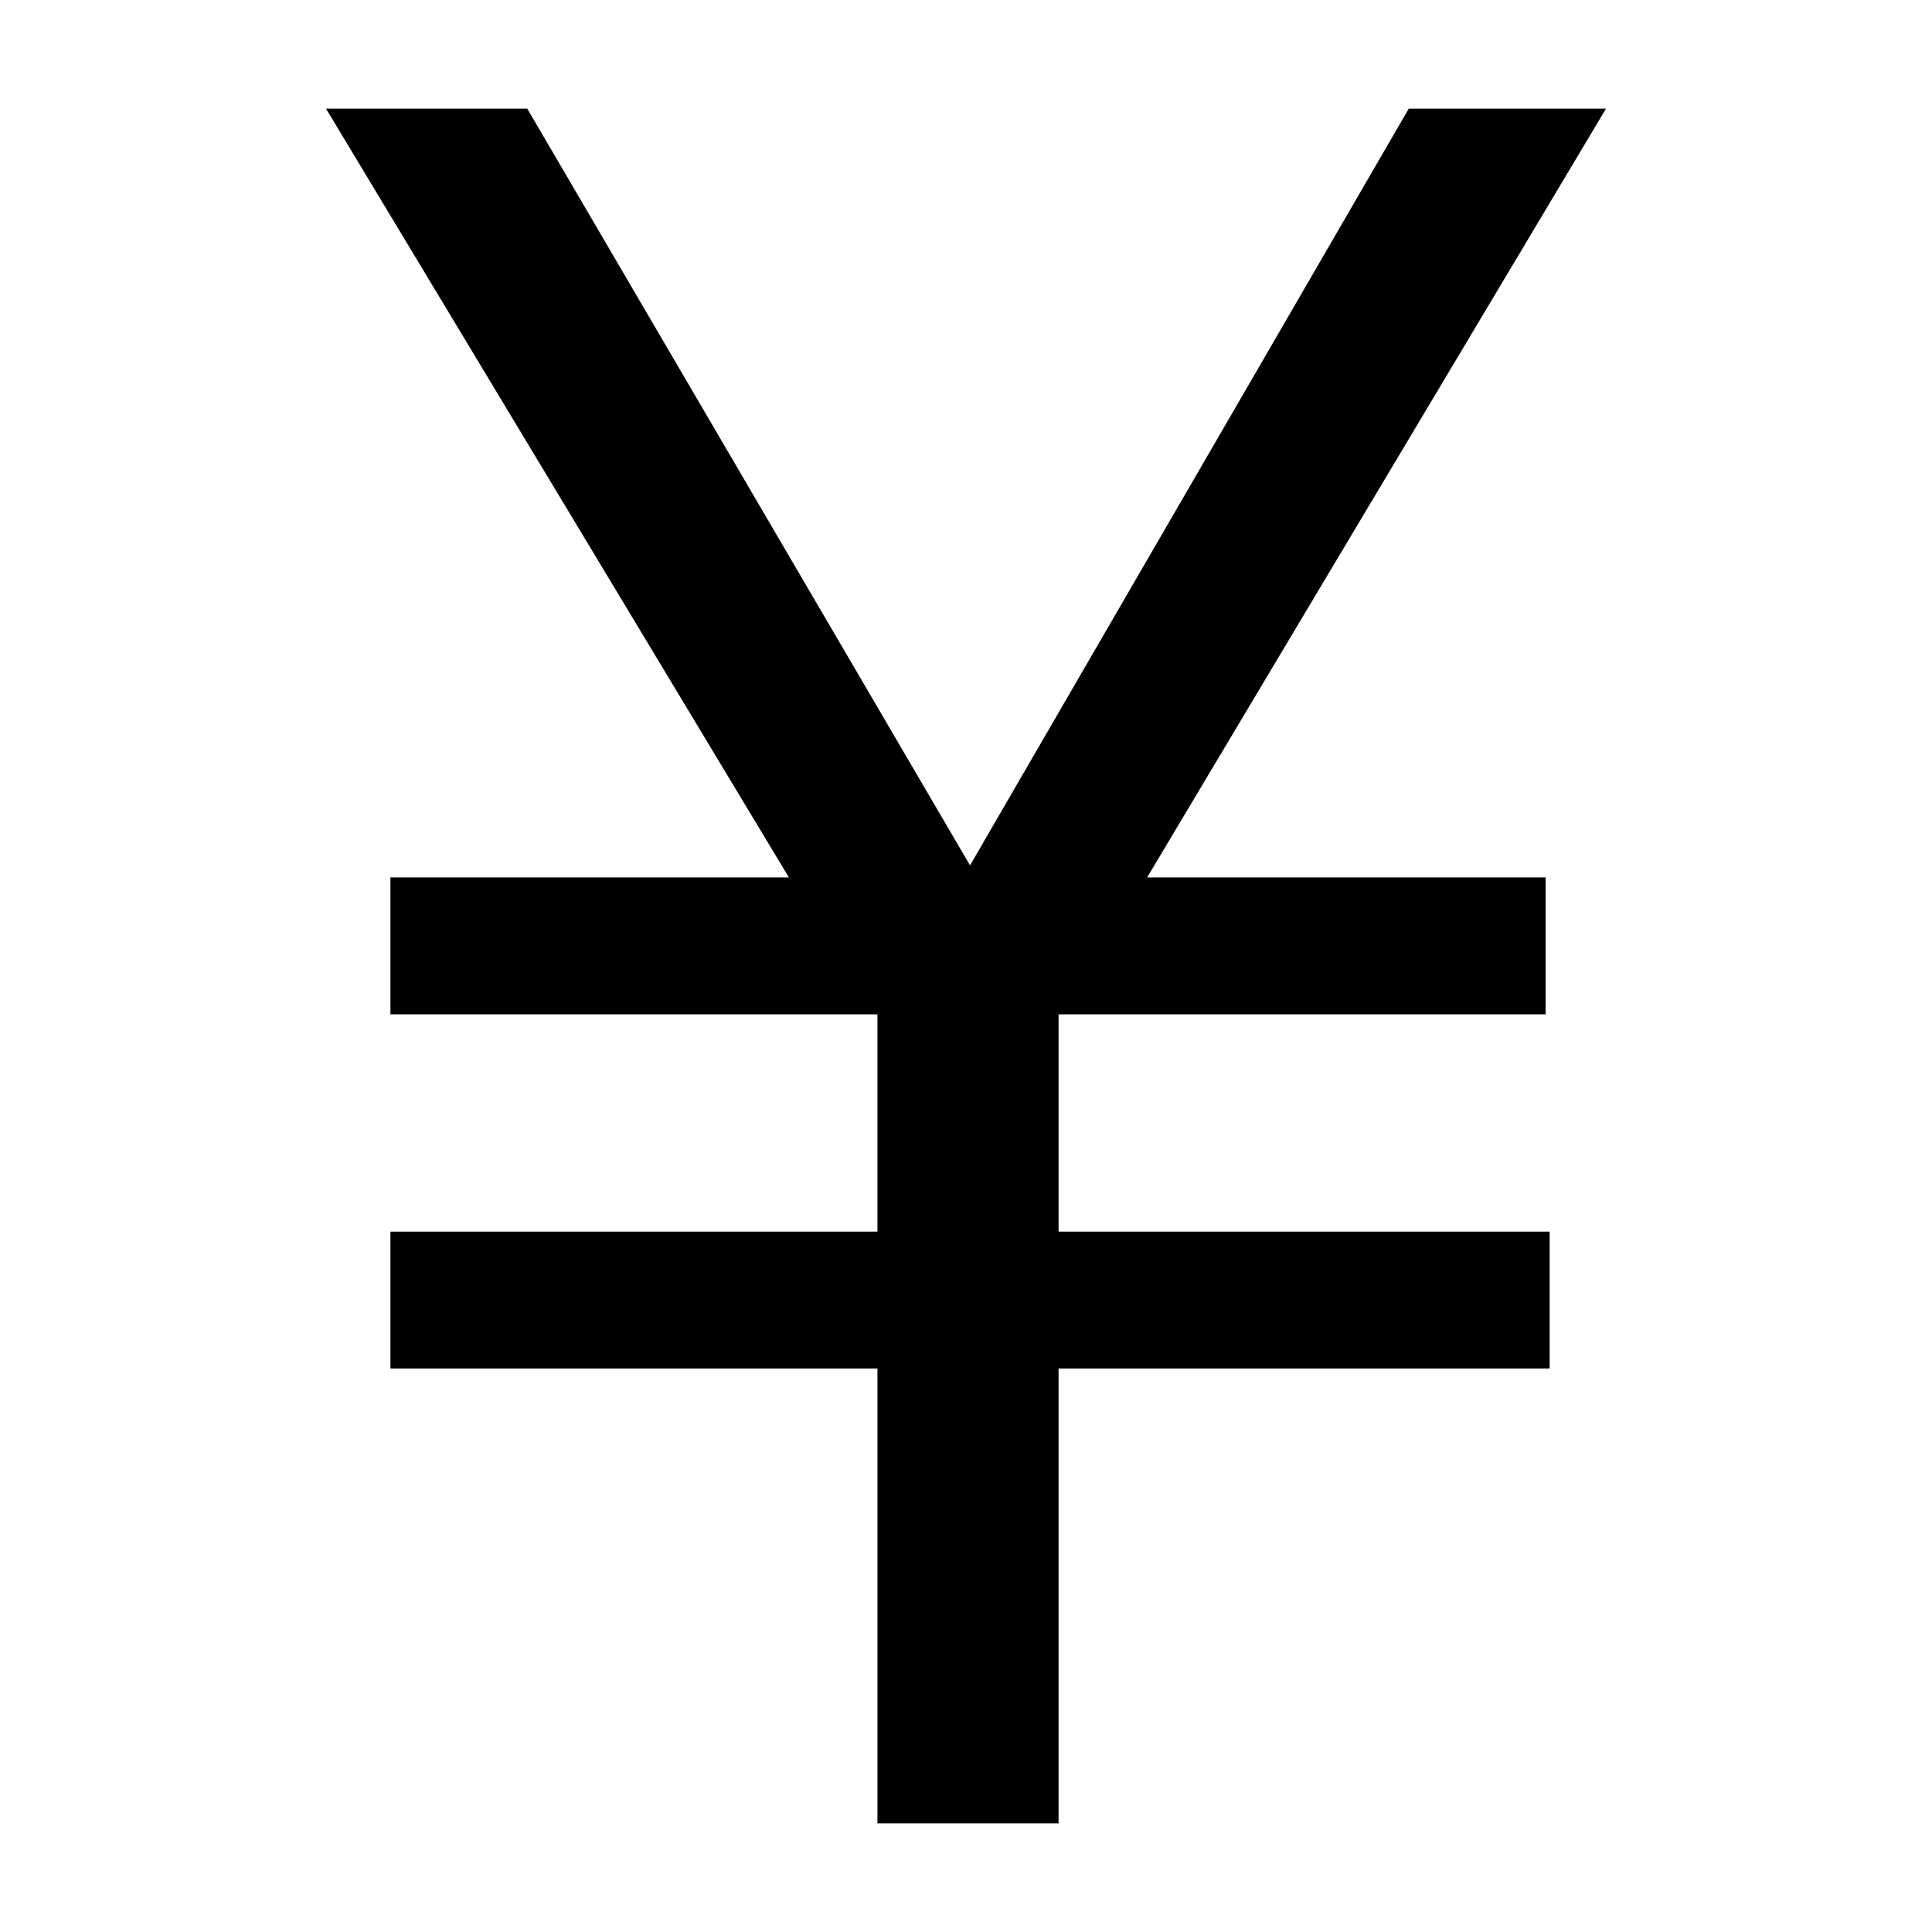
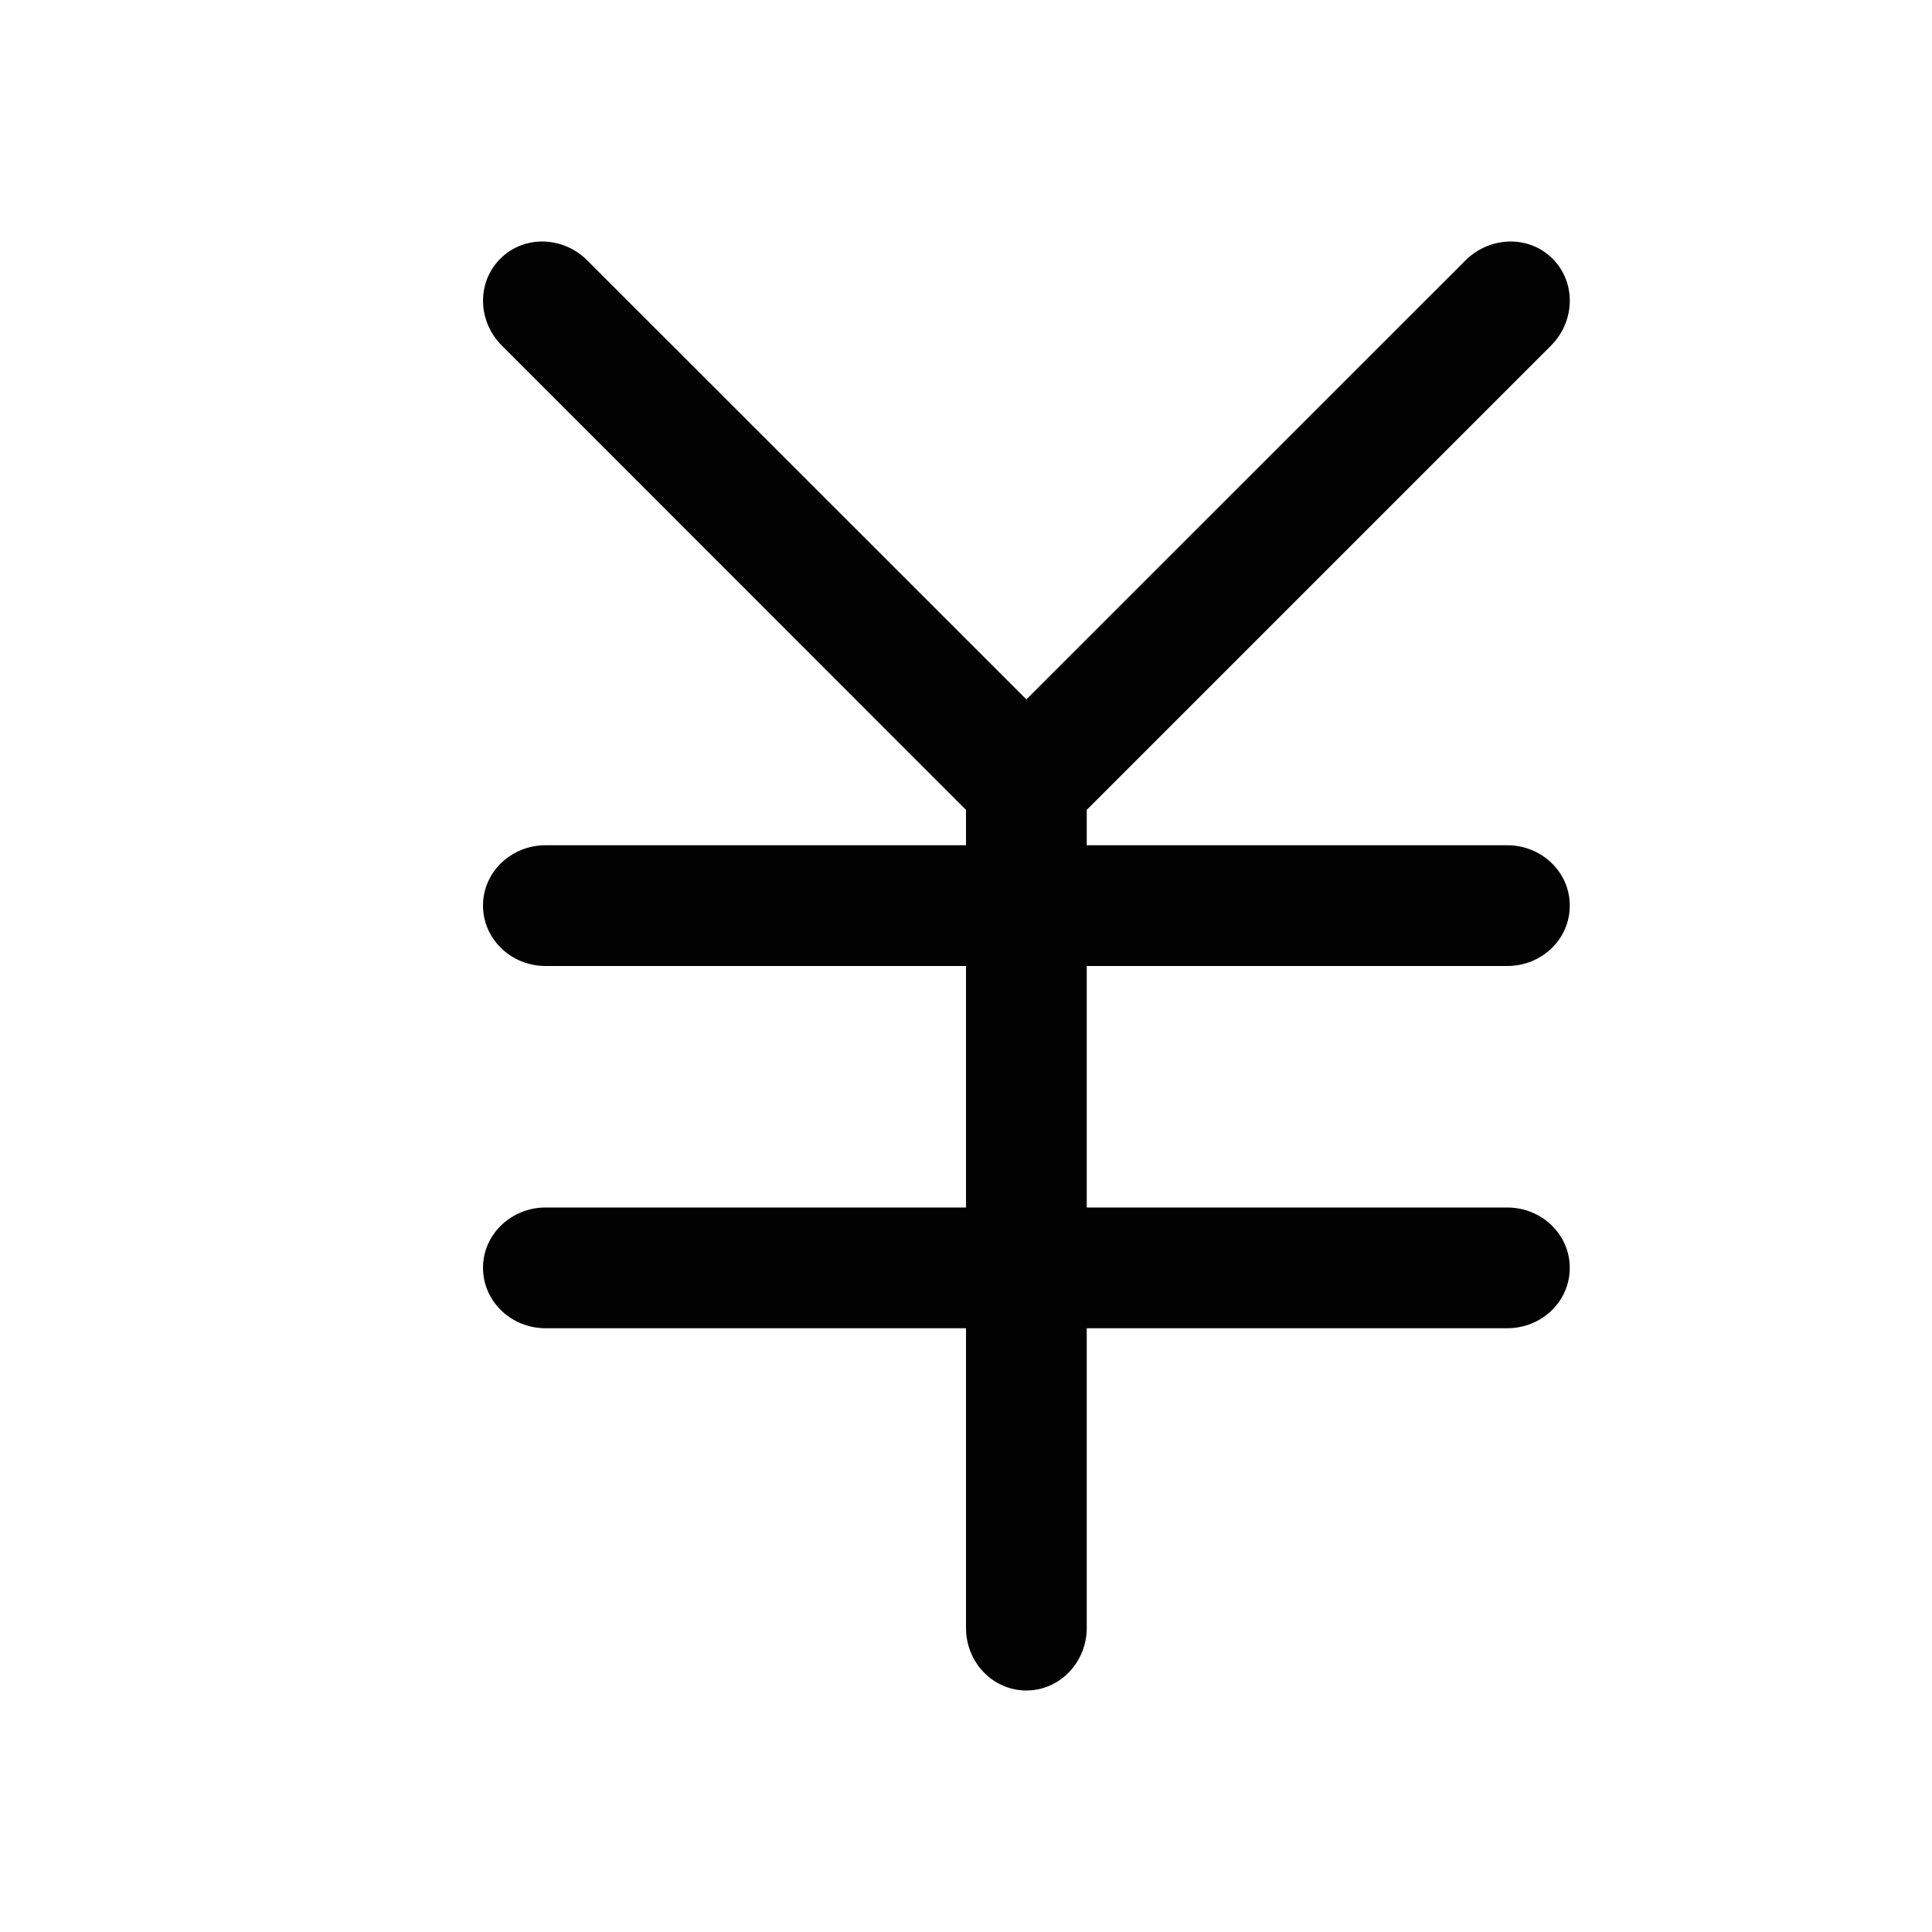
- <svg xmlns="http://www.w3.org/2000/svg" t="1674398019363" class="icon" viewBox="0 0 1024 1024" version="1.1" p-id="4505" width="200" height="200">
-   <path d="M851.2 57.6 608 465.067l211.2 0 0 72.533L561.067 537.6l0 115.2 260.267 0L821.333 725.333 561.067 725.333l0 241.067-96 0L465.067 725.333 206.933 725.333l0-72.533 258.133 0 0-115.2L206.933 537.6l0-72.533 211.2 0L172.8 57.6l106.667 0 234.667 401.067L746.667 57.6 851.2 57.6z" p-id="4506" />
+ <svg xmlns="http://www.w3.org/2000/svg" t="1688610594919" class="icon" viewBox="0 0 1024 1024" version="1.1" p-id="7064" width="200" height="200">
+   <path d="M798.848 512C817.216 512 832.064 497.728 832 480 832.064 462.336 817.216 448 798.848 448L576 448 576 429.248l246.016-246.016c12.992-12.992 13.376-33.6 0.896-46.08-12.352-12.544-33.152-12.096-46.144 0.832L544 370.688 311.232 137.984c-12.928-12.928-33.664-13.376-46.08-0.832-12.48 12.416-12.16 33.088 0.896 46.08L512 429.248 512 448 289.152 448C270.848 448 255.936 462.336 256 480 256 497.6 270.784 512 289.216 512L512 512l0 128L289.152 640C270.848 640 255.936 654.4 256 672 256 689.6 270.784 704 289.216 704L512 704l0 158.848C512 881.152 526.272 896 544 896 561.6 896 576 881.152 576 862.848L576 704l222.848 0c18.304 0 33.216-14.272 33.152-32 0.064-17.6-14.784-32-33.152-32L576 640 576 512 798.848 512z" fill="#020202" p-id="7065" />
</svg>
